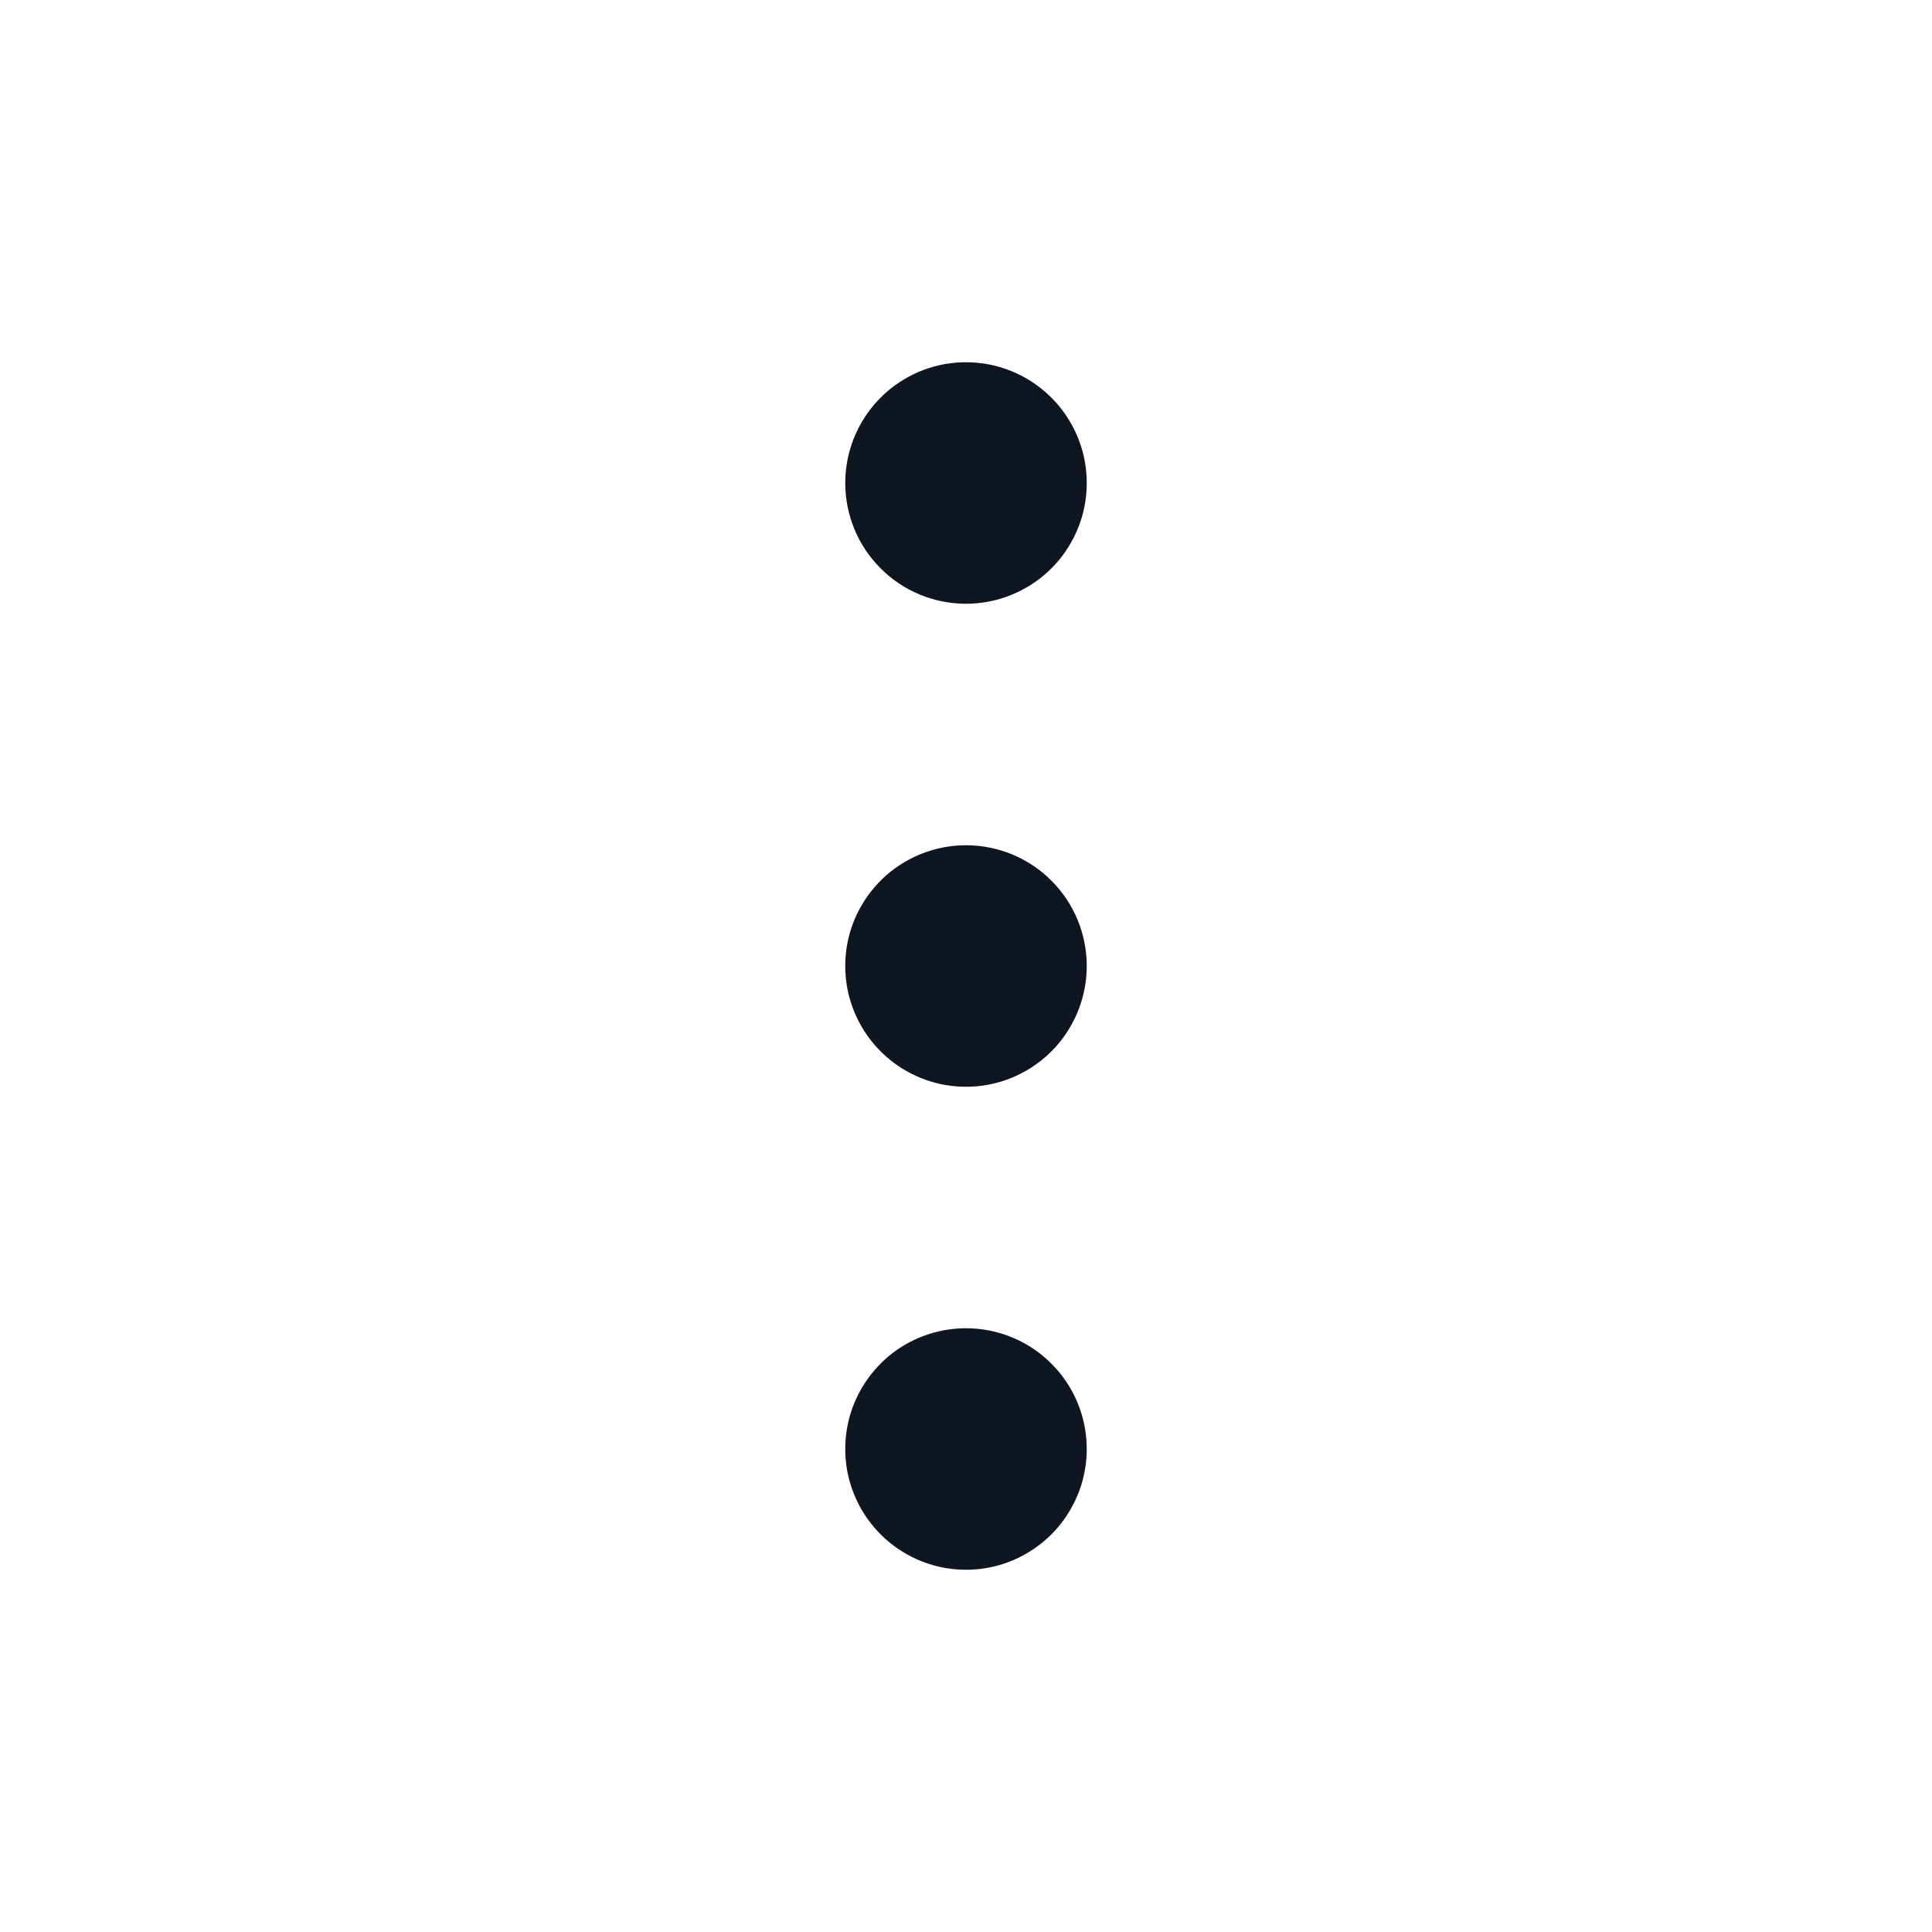
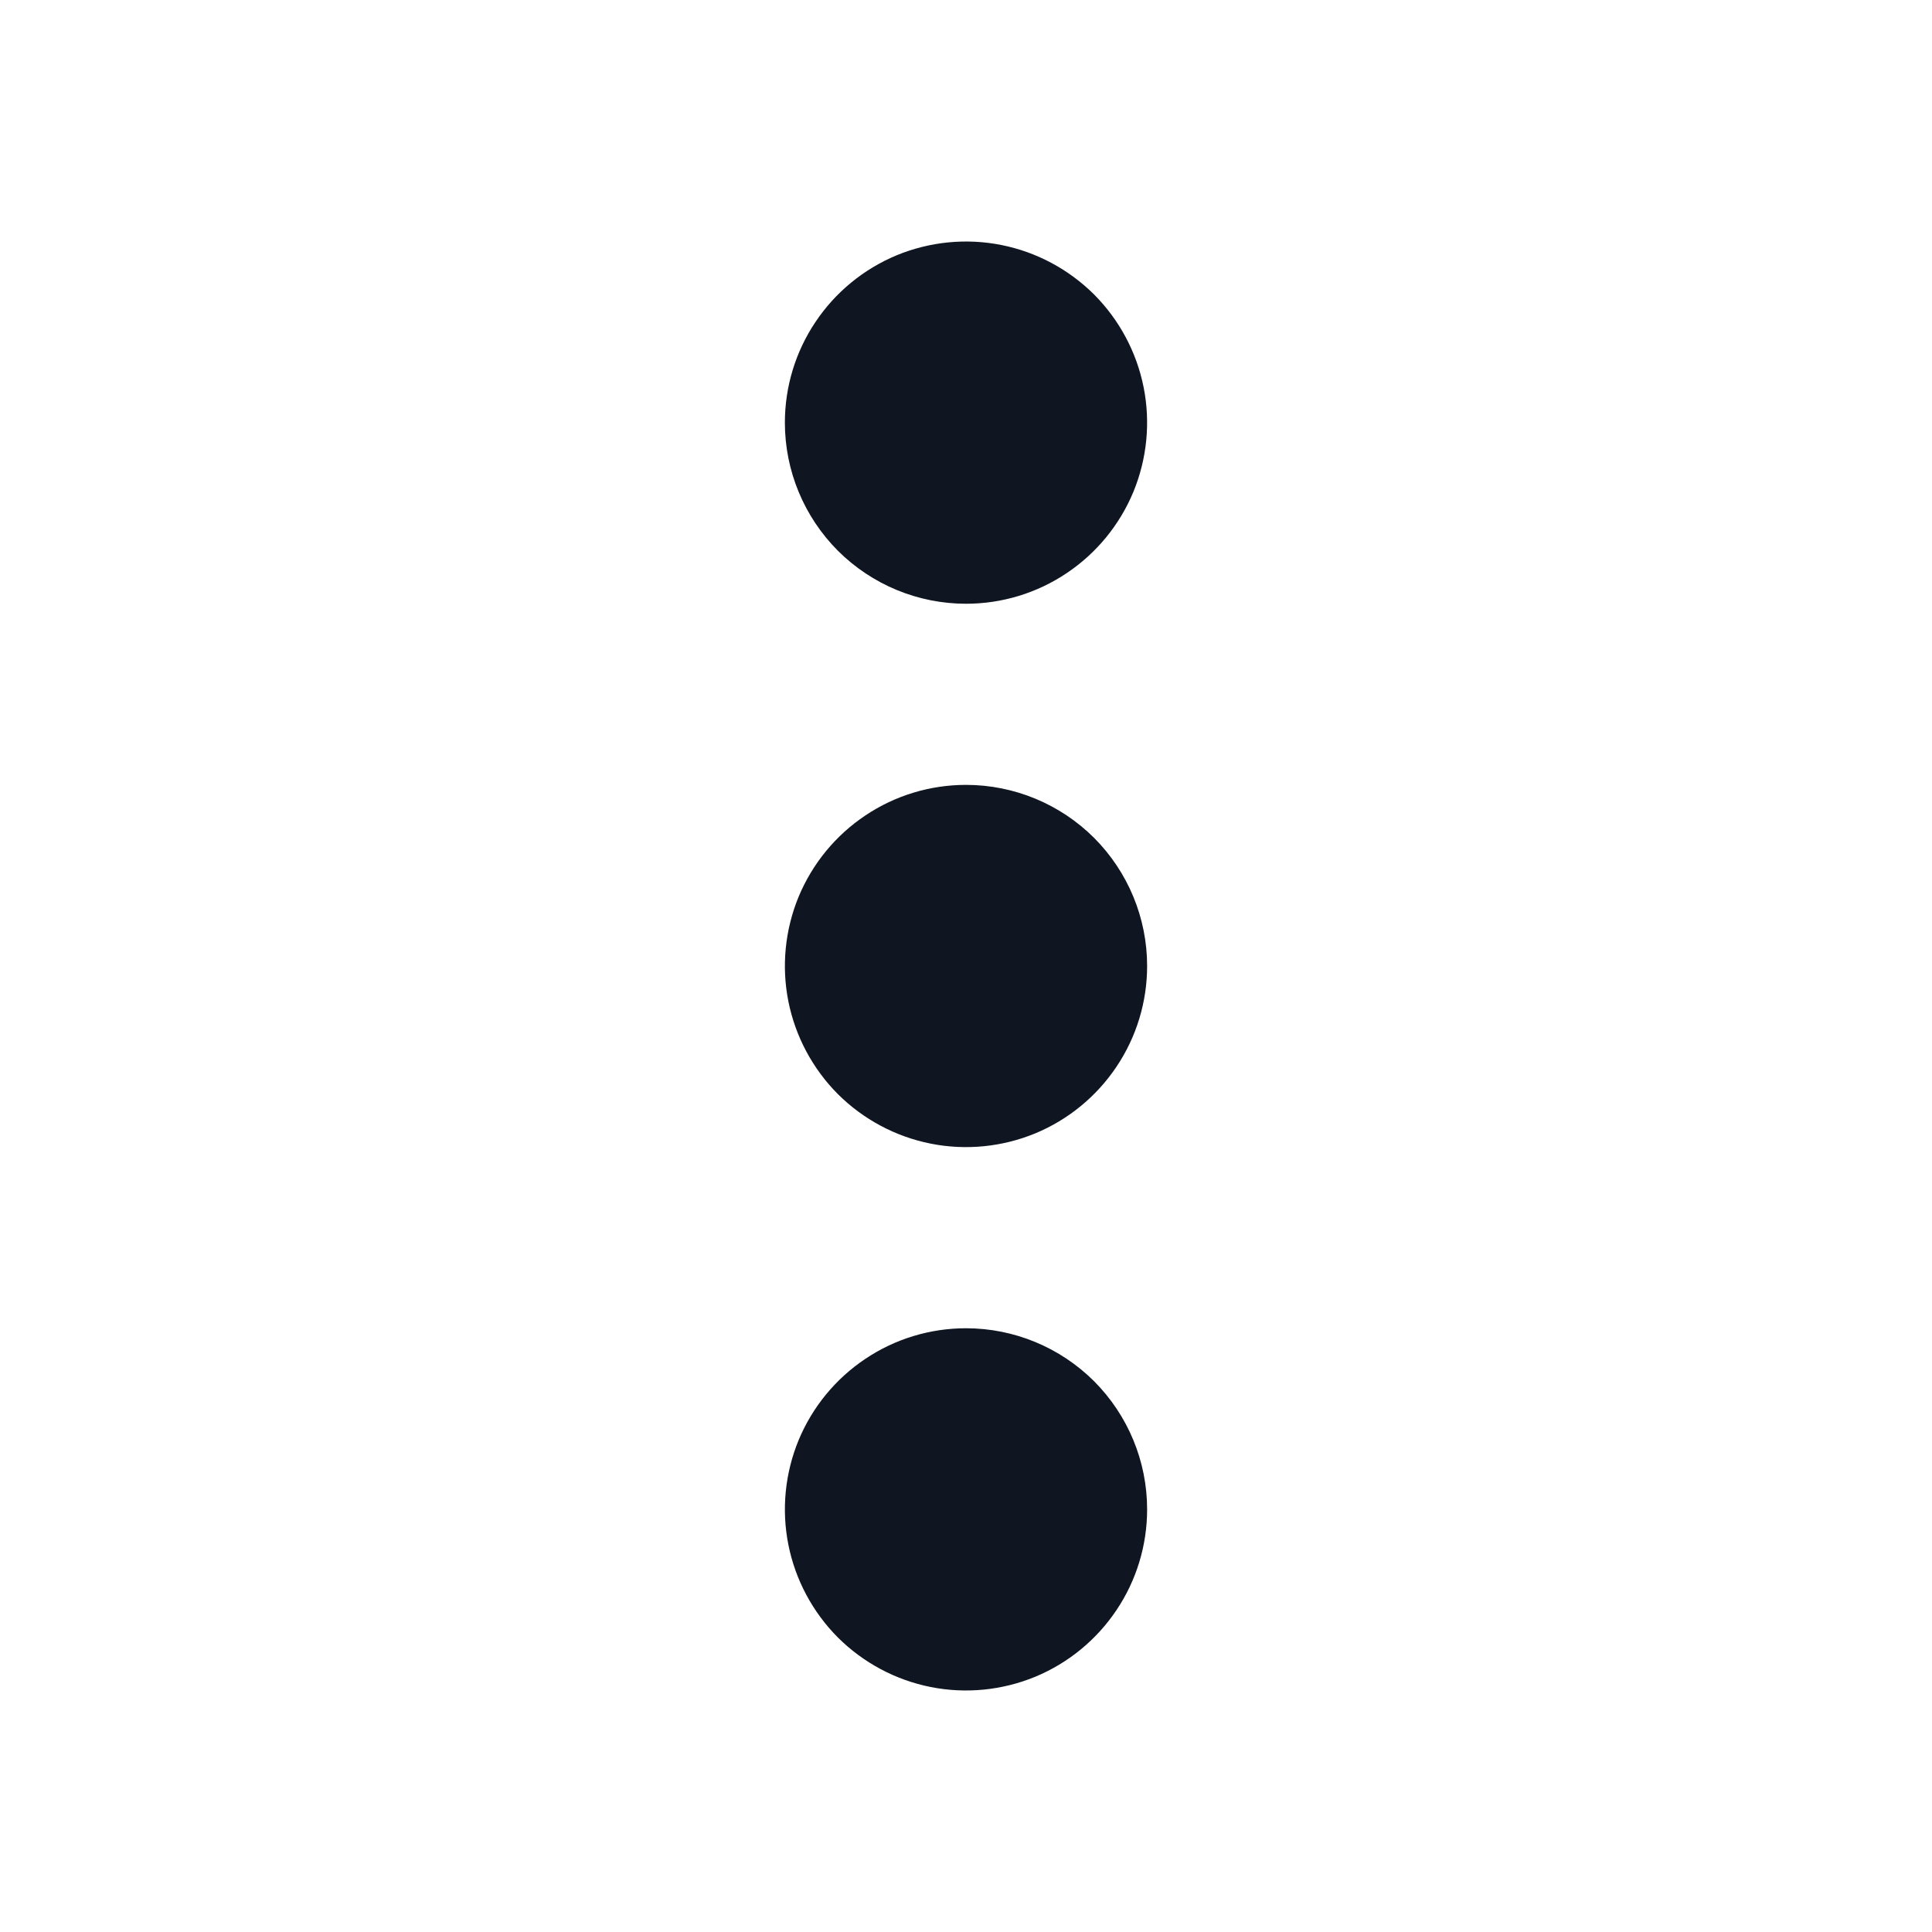
<svg xmlns="http://www.w3.org/2000/svg" width="16" height="16" viewBox="0 0 16 16" fill="none">
-   <path fill-rule="evenodd" clip-rule="evenodd" d="M9 12C9 12.198 8.941 12.391 8.831 12.556C8.722 12.72 8.565 12.848 8.383 12.924C8.2 13 7.999 13.019 7.805 12.981C7.611 12.942 7.433 12.847 7.293 12.707C7.153 12.567 7.058 12.389 7.019 12.195C6.981 12.001 7 11.8 7.076 11.617C7.152 11.435 7.28 11.278 7.444 11.168C7.609 11.059 7.802 11 8 11C8.265 11 8.52 11.105 8.707 11.293C8.895 11.48 9 11.735 9 12ZM8 7C7.802 7 7.609 7.059 7.444 7.169C7.28 7.278 7.152 7.435 7.076 7.617C7 7.8 6.981 8.001 7.019 8.195C7.058 8.389 7.153 8.567 7.293 8.707C7.433 8.847 7.611 8.942 7.805 8.981C7.999 9.019 8.2 9 8.383 8.924C8.565 8.848 8.722 8.72 8.831 8.556C8.941 8.391 9 8.198 9 8C9 7.735 8.895 7.48 8.707 7.293C8.52 7.105 8.265 7 8 7ZM8 5C8.198 5 8.391 4.941 8.556 4.831C8.72 4.722 8.848 4.565 8.924 4.383C9 4.2 9.019 3.999 8.981 3.805C8.942 3.611 8.847 3.433 8.707 3.293C8.567 3.153 8.389 3.058 8.195 3.019C8.001 2.981 7.8 3 7.617 3.076C7.435 3.152 7.278 3.28 7.169 3.444C7.059 3.609 7 3.802 7 4C7 4.265 7.105 4.52 7.293 4.707C7.48 4.895 7.735 5 8 5Z" fill="#0F1621" />
+   <path fill-rule="evenodd" clip-rule="evenodd" d="M9.5 12.5C9.5 12.797 9.412 13.087 9.247 13.333C9.082 13.58 8.848 13.772 8.574 13.886C8.3 13.999 7.998 14.029 7.707 13.971C7.416 13.913 7.149 13.77 6.939 13.561C6.73 13.351 6.587 13.084 6.529 12.793C6.471 12.502 6.501 12.2 6.614 11.926C6.728 11.652 6.92 11.418 7.167 11.253C7.413 11.088 7.703 11 8 11C8.398 11 8.779 11.158 9.061 11.439C9.342 11.721 9.5 12.102 9.5 12.5ZM8 6.5C7.703 6.5 7.413 6.588 7.167 6.753C6.92 6.918 6.728 7.152 6.614 7.426C6.501 7.7 6.471 8.002 6.529 8.293C6.587 8.584 6.73 8.851 6.939 9.061C7.149 9.27 7.416 9.413 7.707 9.471C7.998 9.529 8.3 9.499 8.574 9.386C8.848 9.272 9.082 9.08 9.247 8.833C9.412 8.587 9.5 8.297 9.5 8C9.5 7.602 9.342 7.221 9.061 6.939C8.779 6.658 8.398 6.5 8 6.5ZM8 5C8.297 5 8.587 4.912 8.833 4.747C9.08 4.582 9.272 4.348 9.386 4.074C9.499 3.8 9.529 3.498 9.471 3.207C9.413 2.916 9.27 2.649 9.061 2.439C8.851 2.23 8.584 2.087 8.293 2.029C8.002 1.971 7.7 2.001 7.426 2.114C7.152 2.228 6.918 2.42 6.753 2.667C6.588 2.913 6.5 3.203 6.5 3.5C6.5 3.898 6.658 4.279 6.939 4.561C7.221 4.842 7.602 5 8 5Z" fill="#0F1621" />
</svg>
